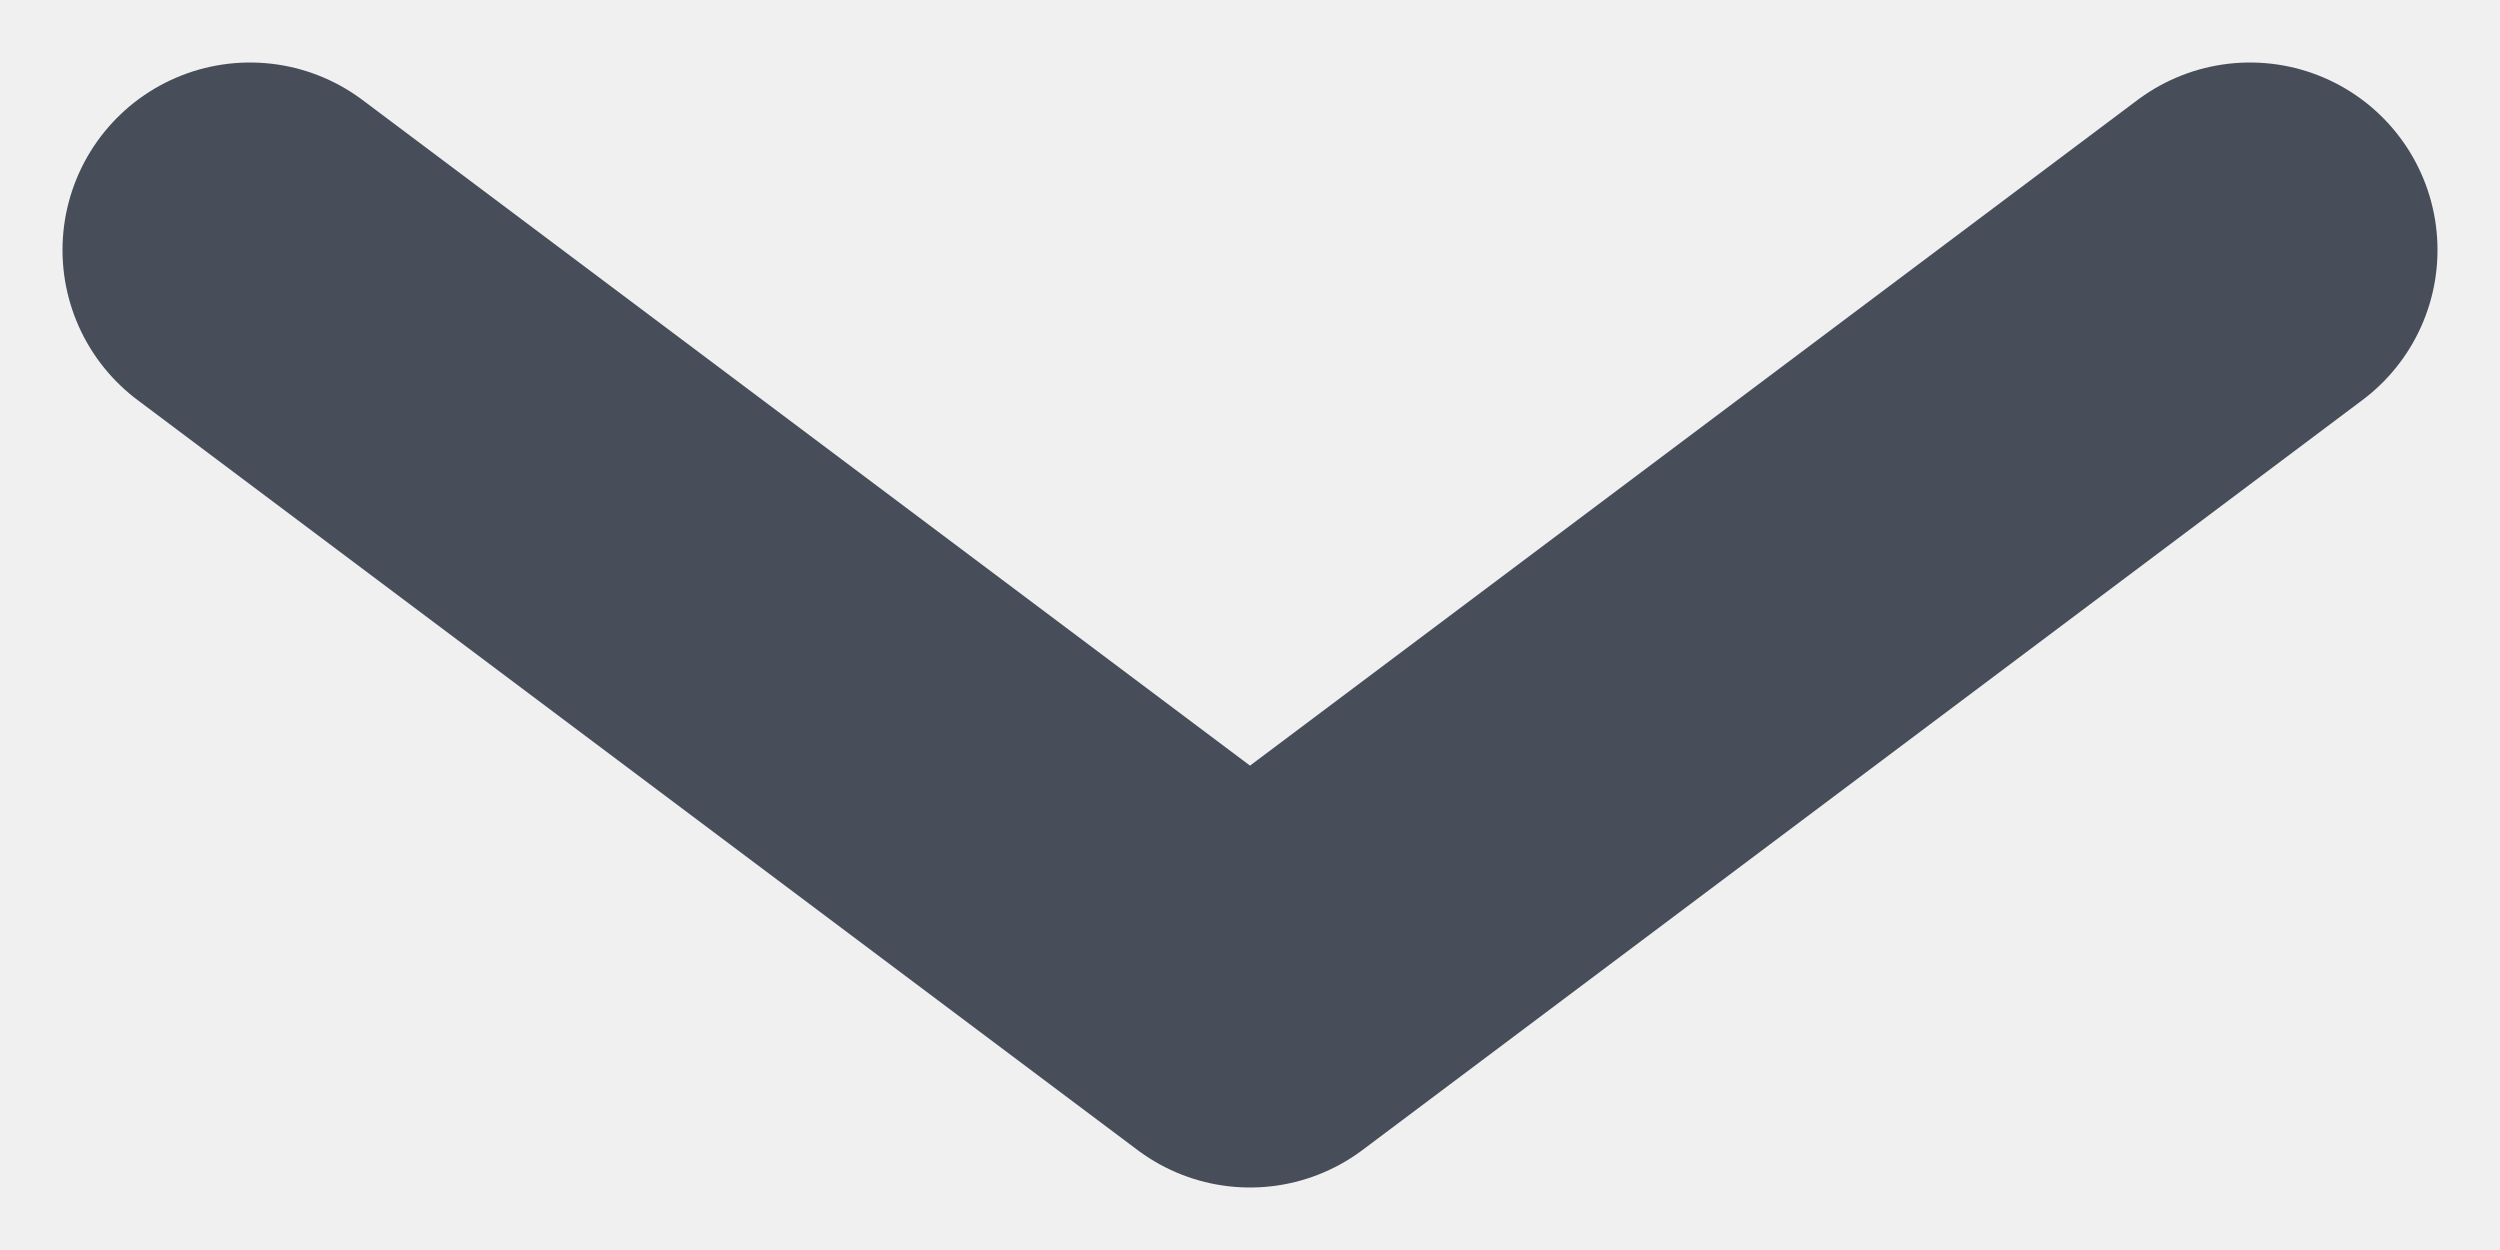
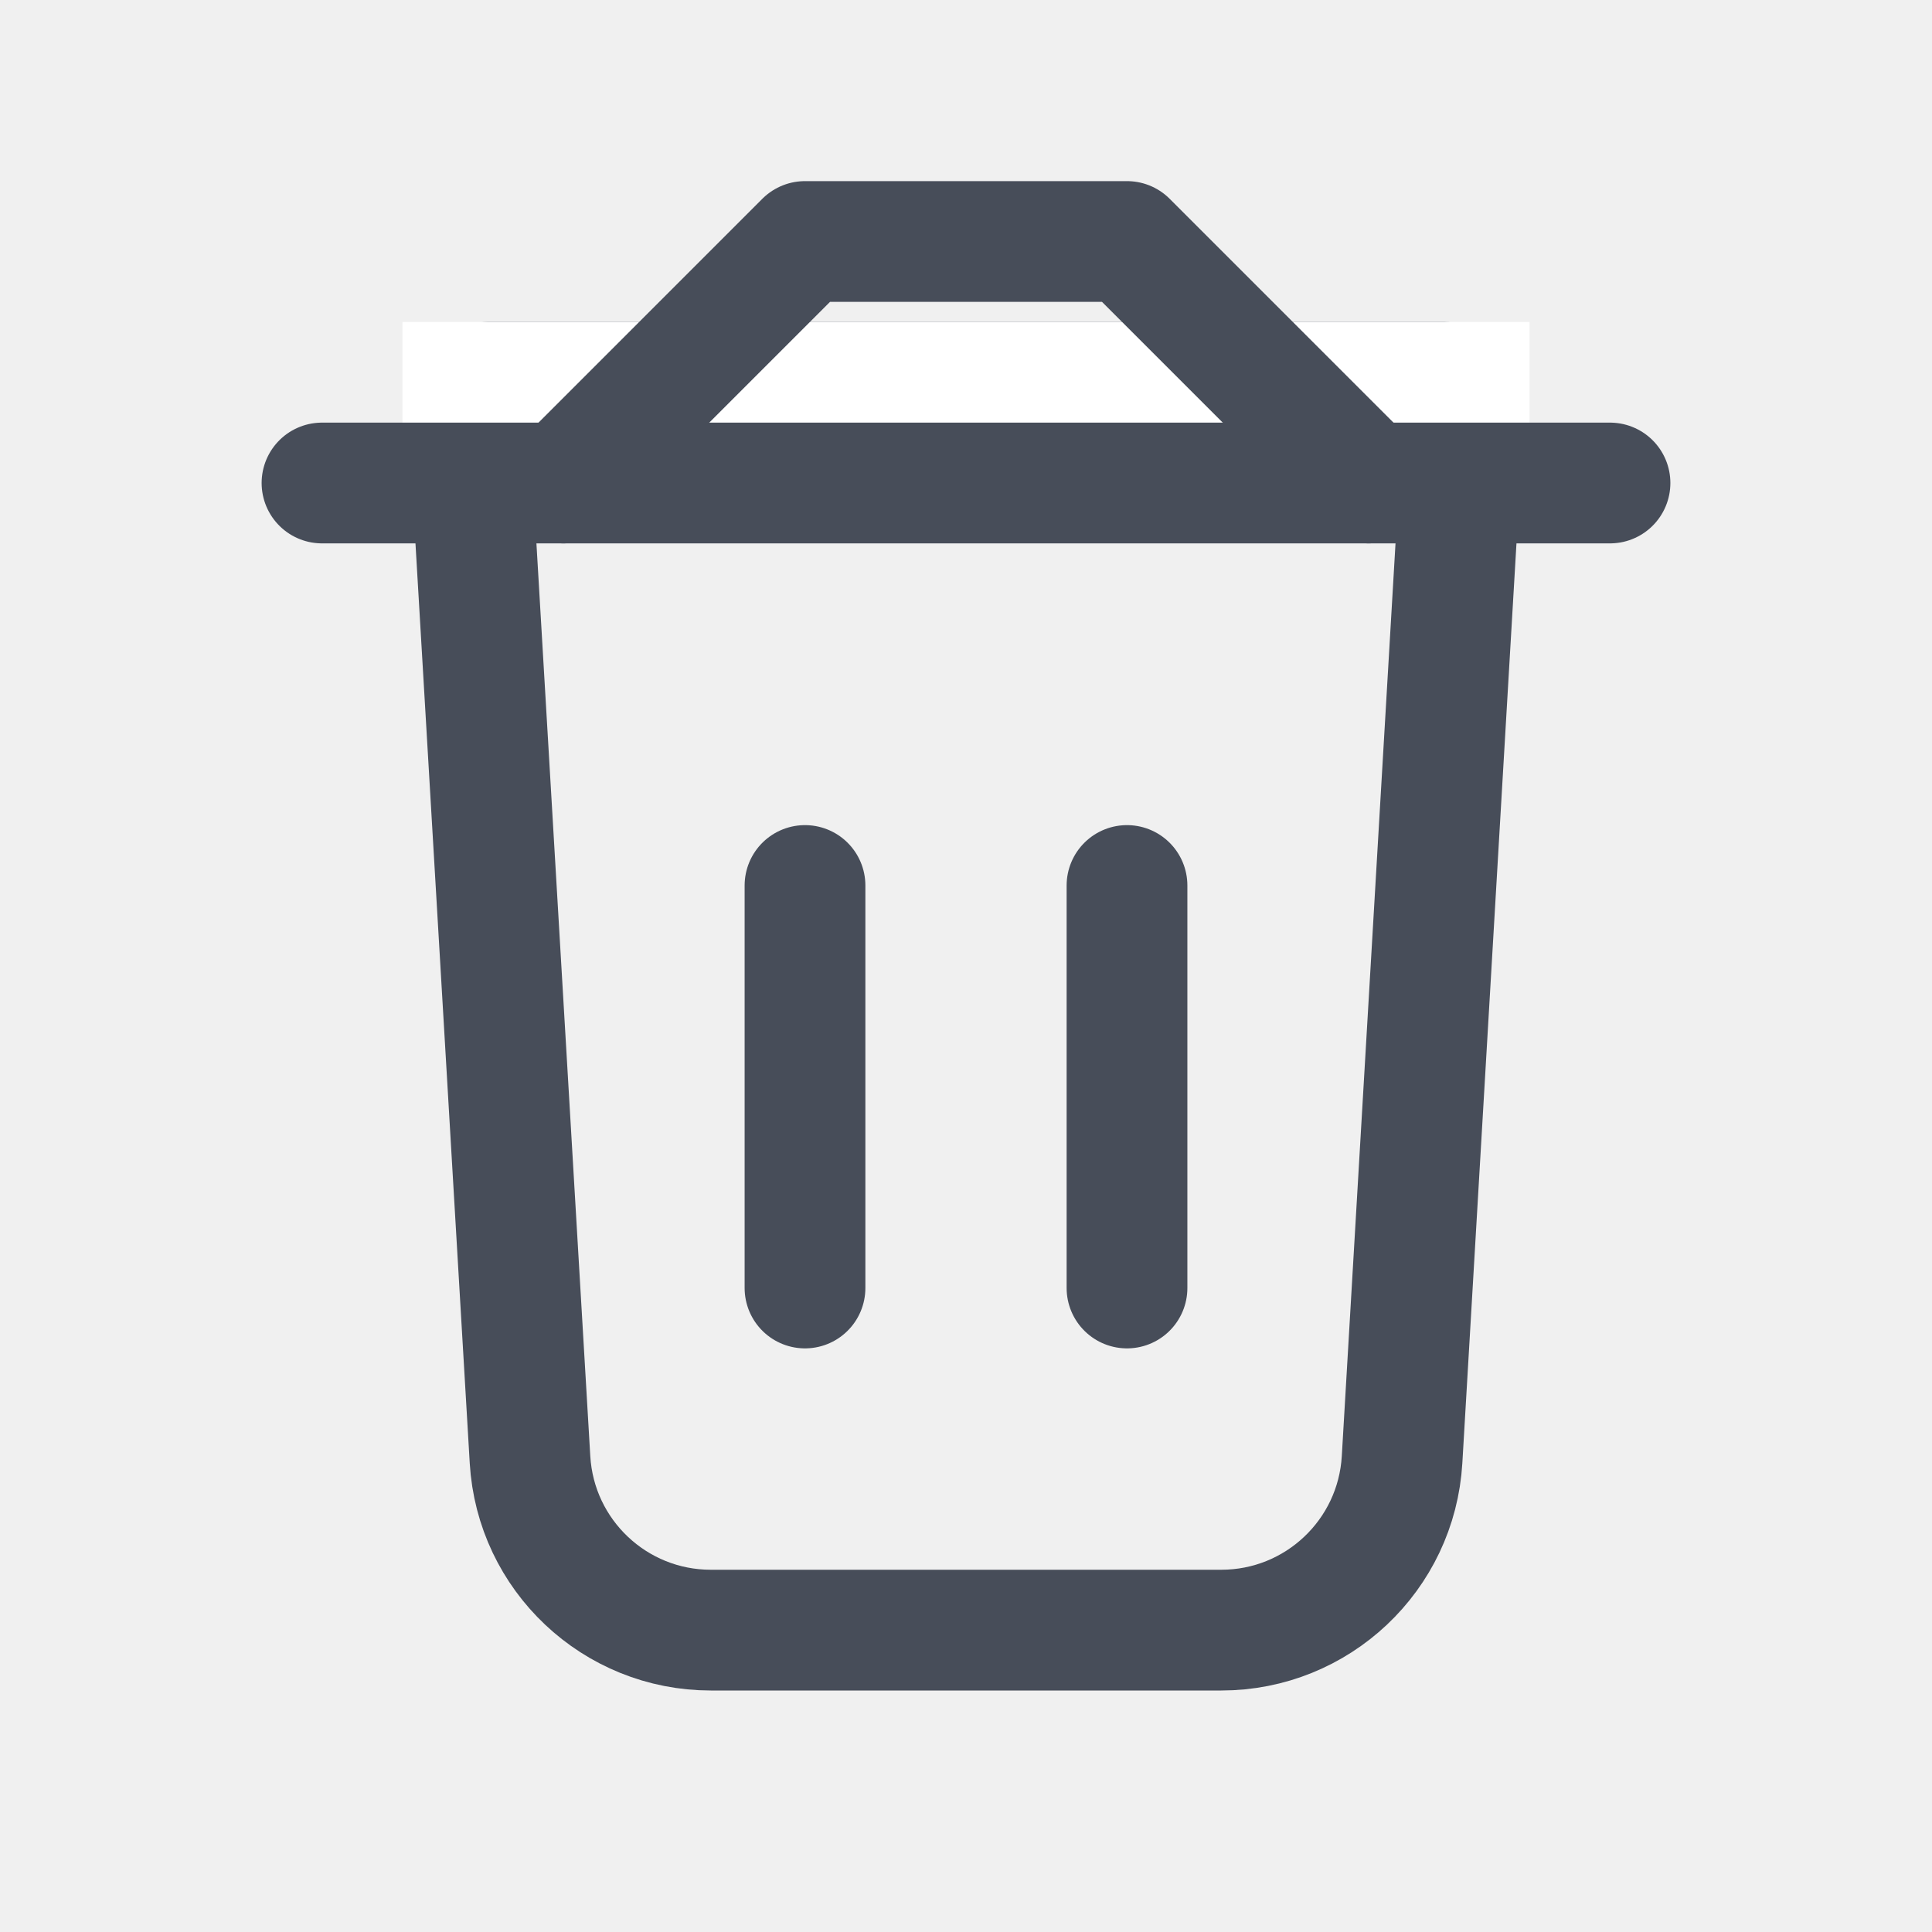
- <svg xmlns="http://www.w3.org/2000/svg" width="10" height="5" viewBox="0 0 10 5" fill="none">
-   <path d="m1 1 4 3 4-3" stroke="#474D59" stroke-width="1.5" stroke-linecap="round" stroke-linejoin="round" />
+ <svg xmlns="http://www.w3.org/2000/svg" width="24" height="24" viewBox="0 0 24 24" fill="none">
+   <path d="M6.06 4.75h11.88a.25.25 0 0 1 .249.265l-.772 13.117a2.25 2.25 0 0 1-2.246 2.118H8.83a2.25 2.25 0 0 1-2.246-2.118L5.81 5.015a.25.25 0 0 1 .25-.265Z" stroke="#474D59" stroke-width="1.5" />
+   <path fill="#fff" d="M5 4h14v2H5z" />
+   <path d="M10 11v5m4-5v5" stroke="#474D59" stroke-width="1.5" stroke-linecap="round" />
+   <path d="m17 6-3-3h-4L7 6" stroke="#474D59" stroke-width="1.5" stroke-linecap="round" stroke-linejoin="round" />
+   <path d="M4 6h16" stroke="#474D59" stroke-width="1.5" stroke-linecap="round" />
</svg>
